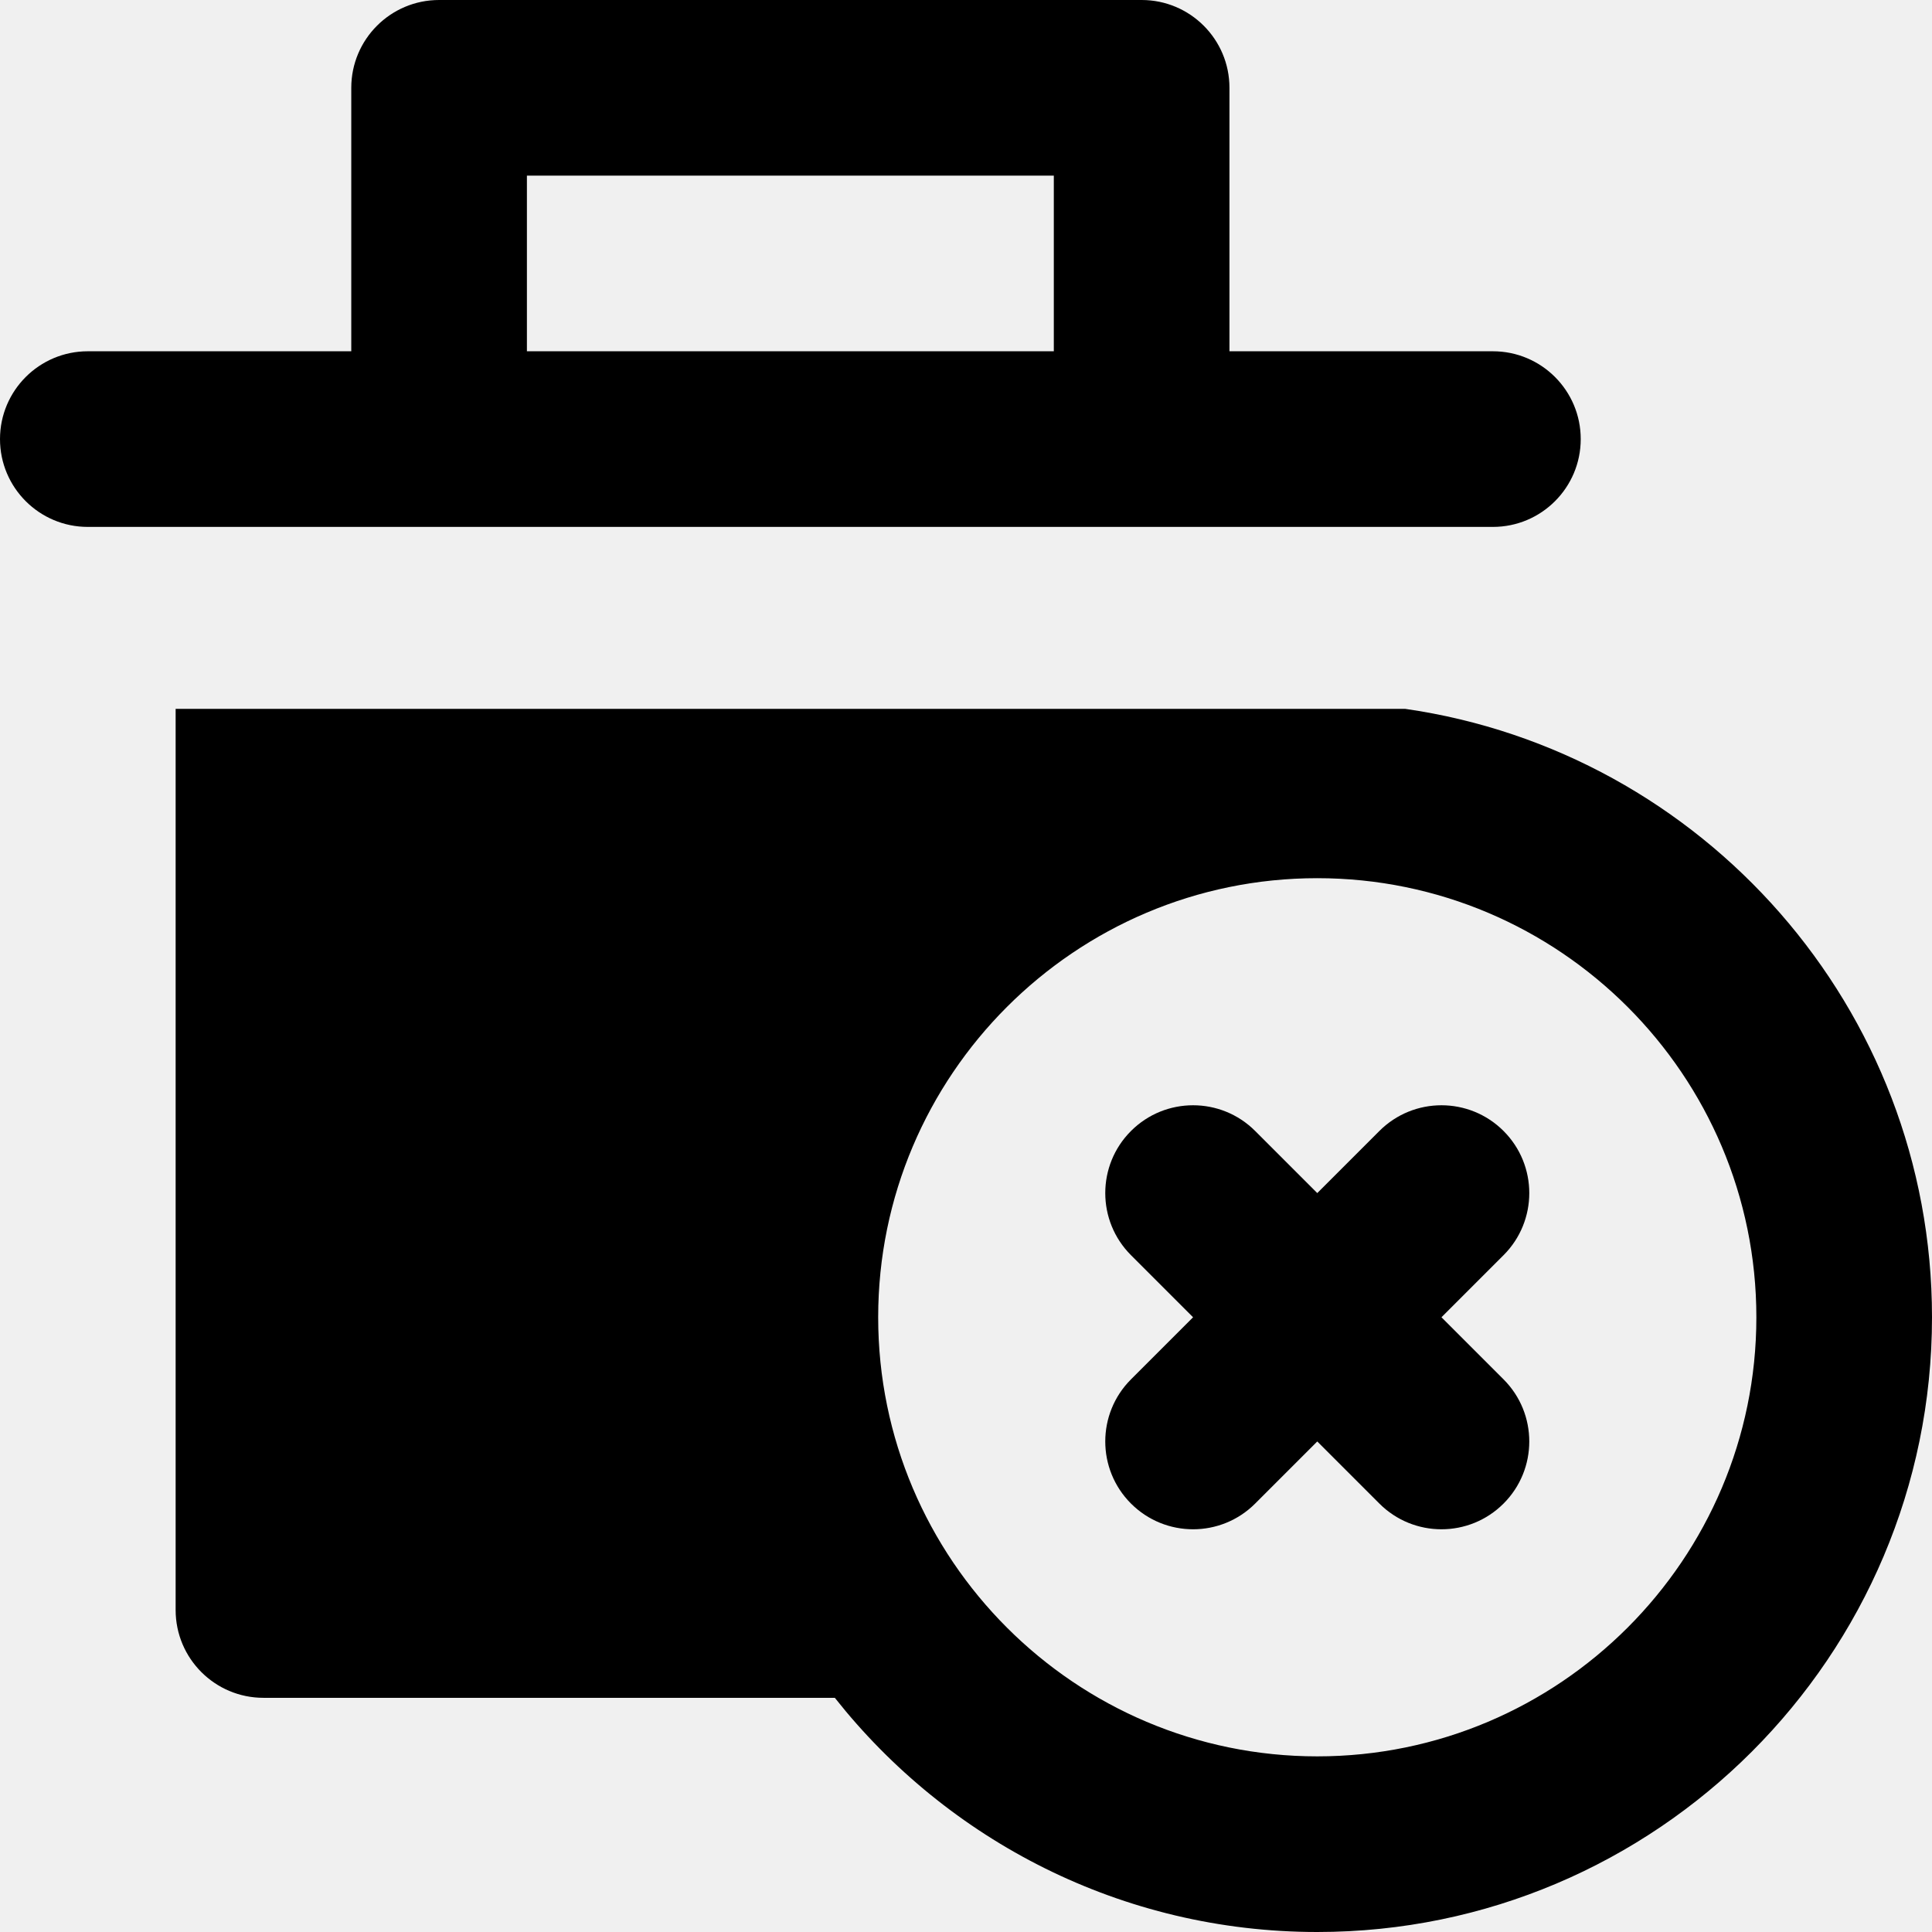
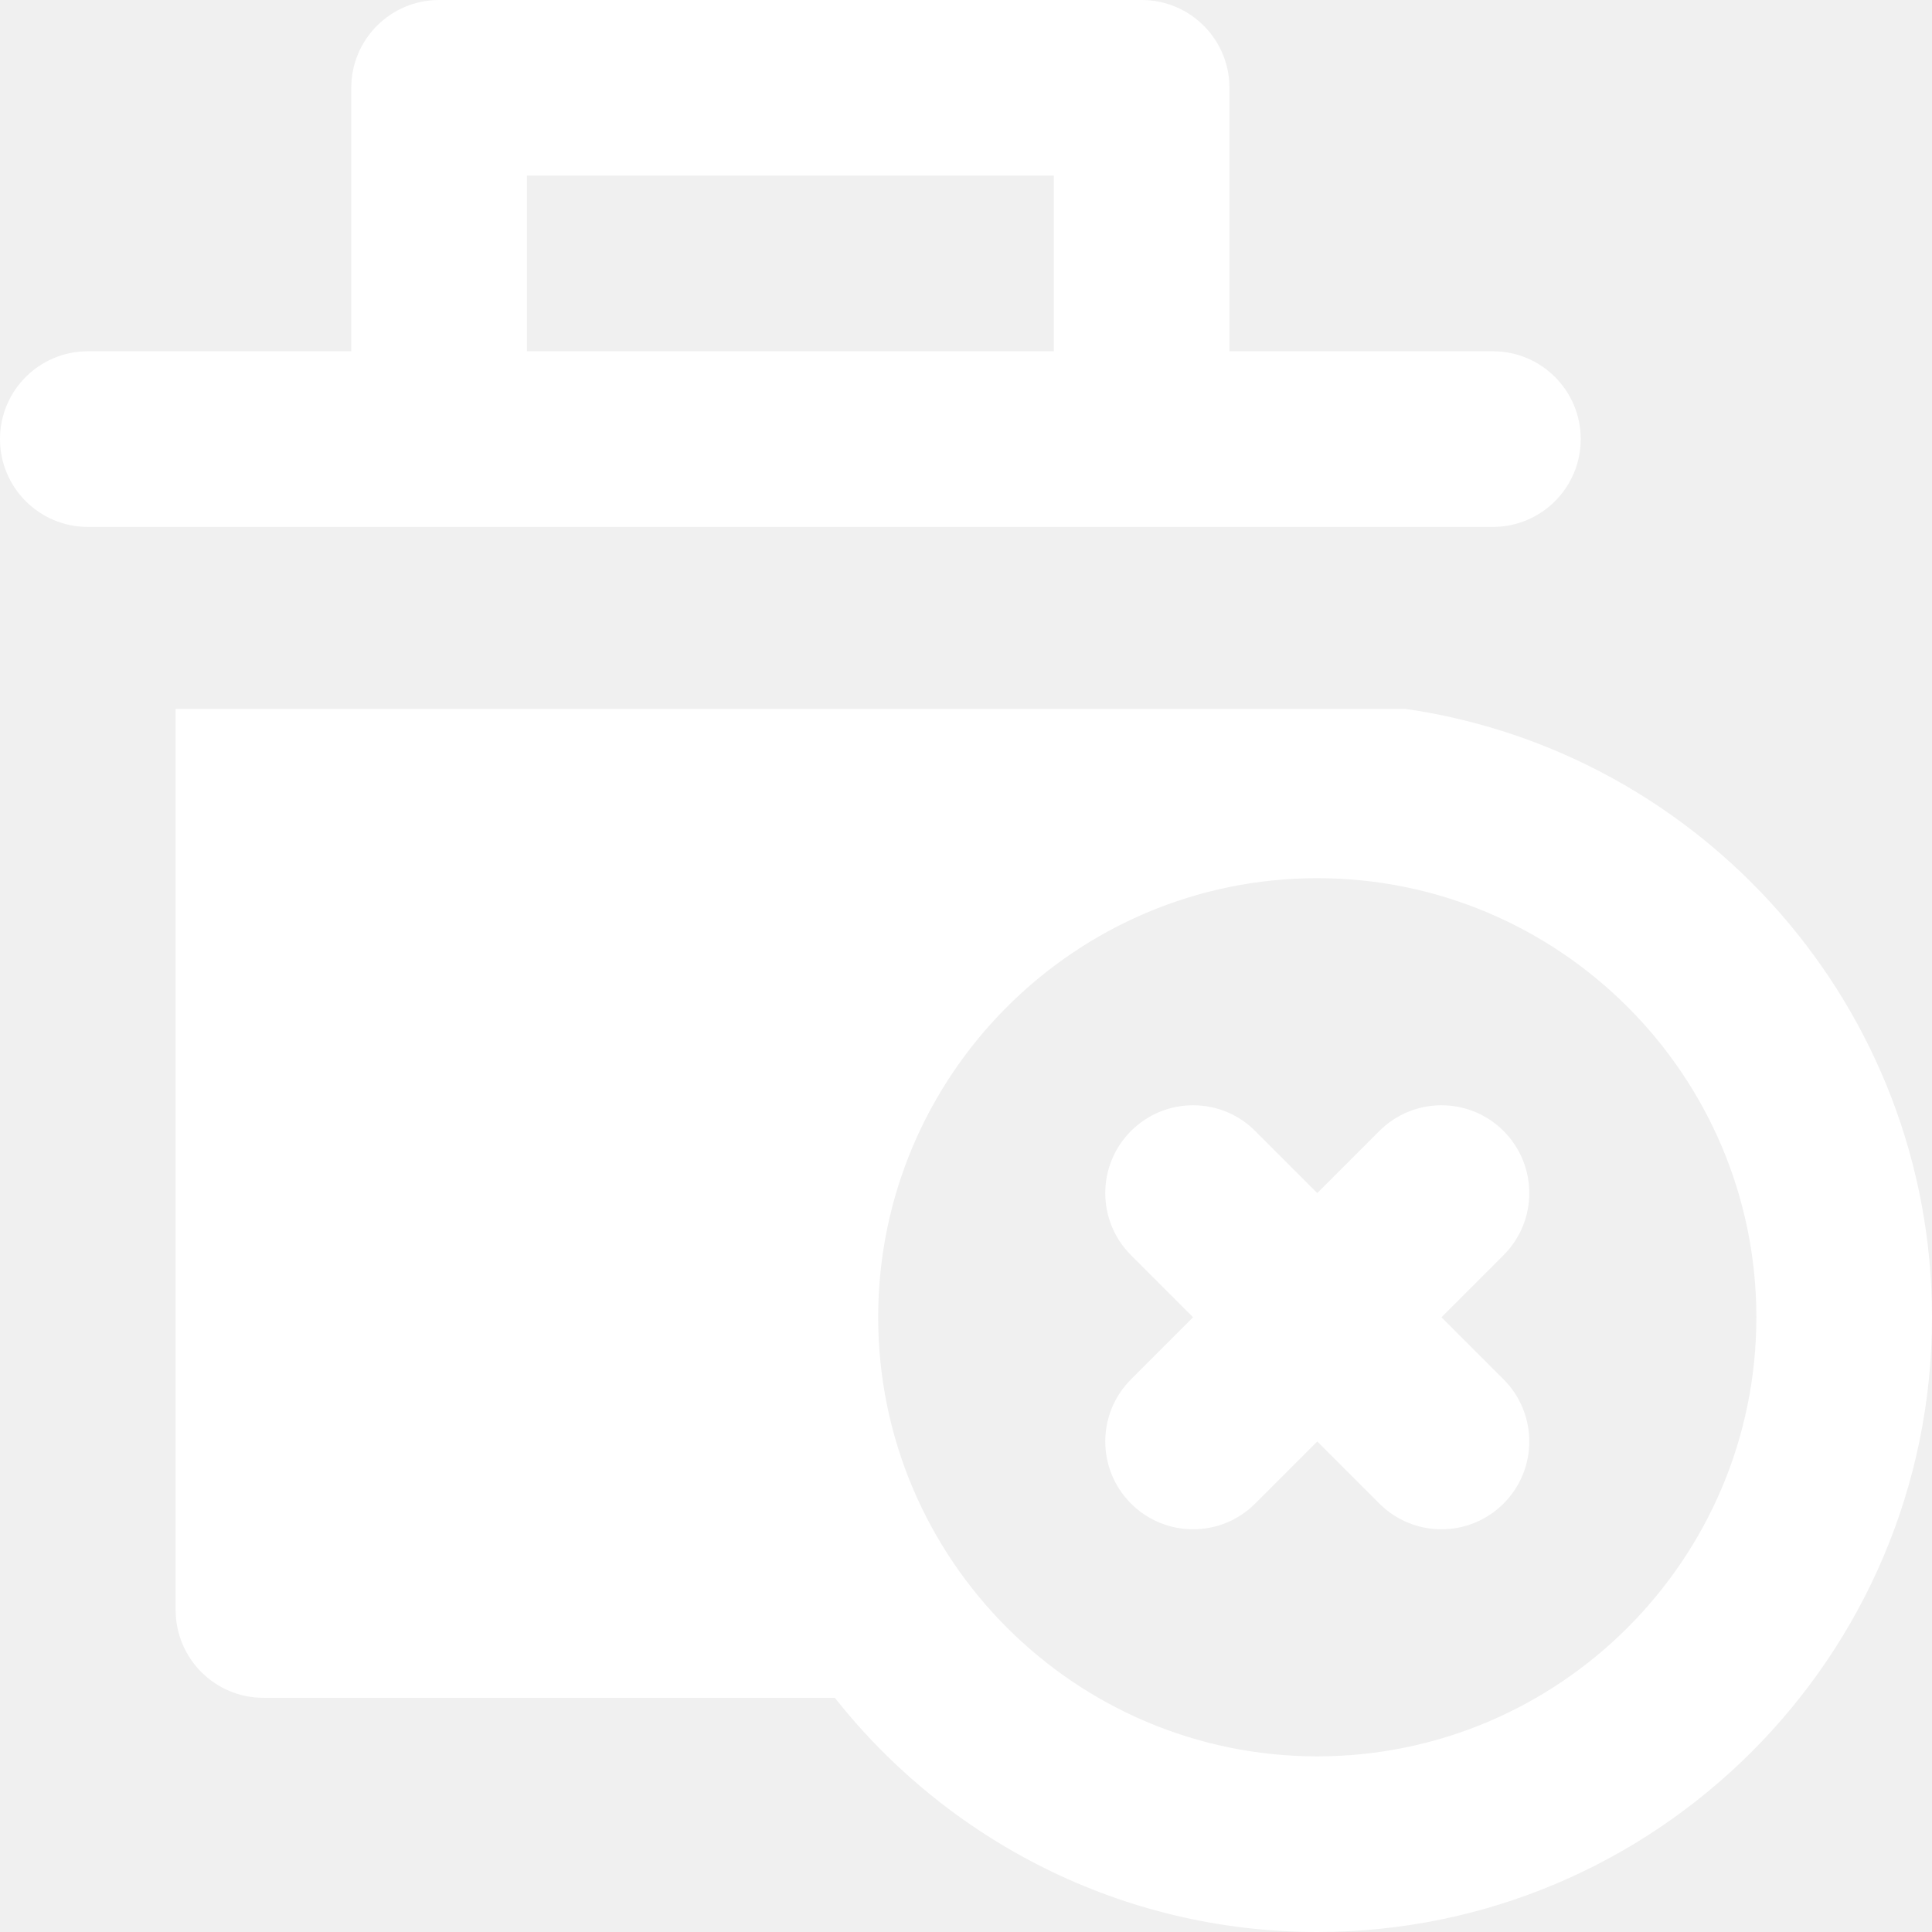
- <svg xmlns="http://www.w3.org/2000/svg" fill="#000000" height="800px" width="800px" version="1.1" id="Layer_1" viewBox="0 0 330 330" xml:space="preserve">
+ <svg xmlns="http://www.w3.org/2000/svg" fill="#FFFFFF" height="800px" width="800px" version="1.1" id="Layer_1" viewBox="0 0 330 330" xml:space="preserve">
  <g id="XMLID_6_">
    <g id="XMLID_11_">
      <path d="M240,121.076H30V275c0,8.284,6.716,15,15,15h60h37.596c19.246,24.348,49.031,40,82.404,40c57.897,0,105-47.103,105-105    C330,172.195,290.816,128.377,240,121.076z M225,300c-41.355,0-75-33.645-75-75s33.645-75,75-75s75,33.645,75,75    S266.355,300,225,300z" />
    </g>
    <g id="XMLID_18_">
      <path d="M240,90h15c8.284,0,15-6.716,15-15s-6.716-15-15-15h-30h-15V15c0-8.284-6.716-15-15-15H75c-8.284,0-15,6.716-15,15v45H45    H15C6.716,60,0,66.716,0,75s6.716,15,15,15h15H240z M90,30h90v30h-15h-60H90V30z" />
    </g>
    <g id="XMLID_23_">
      <path d="M256.819,193.181c-5.857-5.858-15.355-5.858-21.213,0L225,203.787l-10.606-10.606c-5.857-5.858-15.355-5.858-21.213,0    c-5.858,5.858-5.858,15.355,0,21.213L203.787,225l-10.606,10.606c-5.858,5.858-5.858,15.355,0,21.213    c2.929,2.929,6.768,4.394,10.606,4.394c3.839,0,7.678-1.465,10.607-4.394L225,246.213l10.606,10.606    c2.929,2.929,6.768,4.394,10.607,4.394c3.839,0,7.678-1.465,10.606-4.394c5.858-5.858,5.858-15.355,0-21.213L246.213,225    l10.606-10.606C262.678,208.535,262.678,199.039,256.819,193.181z" />
    </g>
  </g>
</svg>
